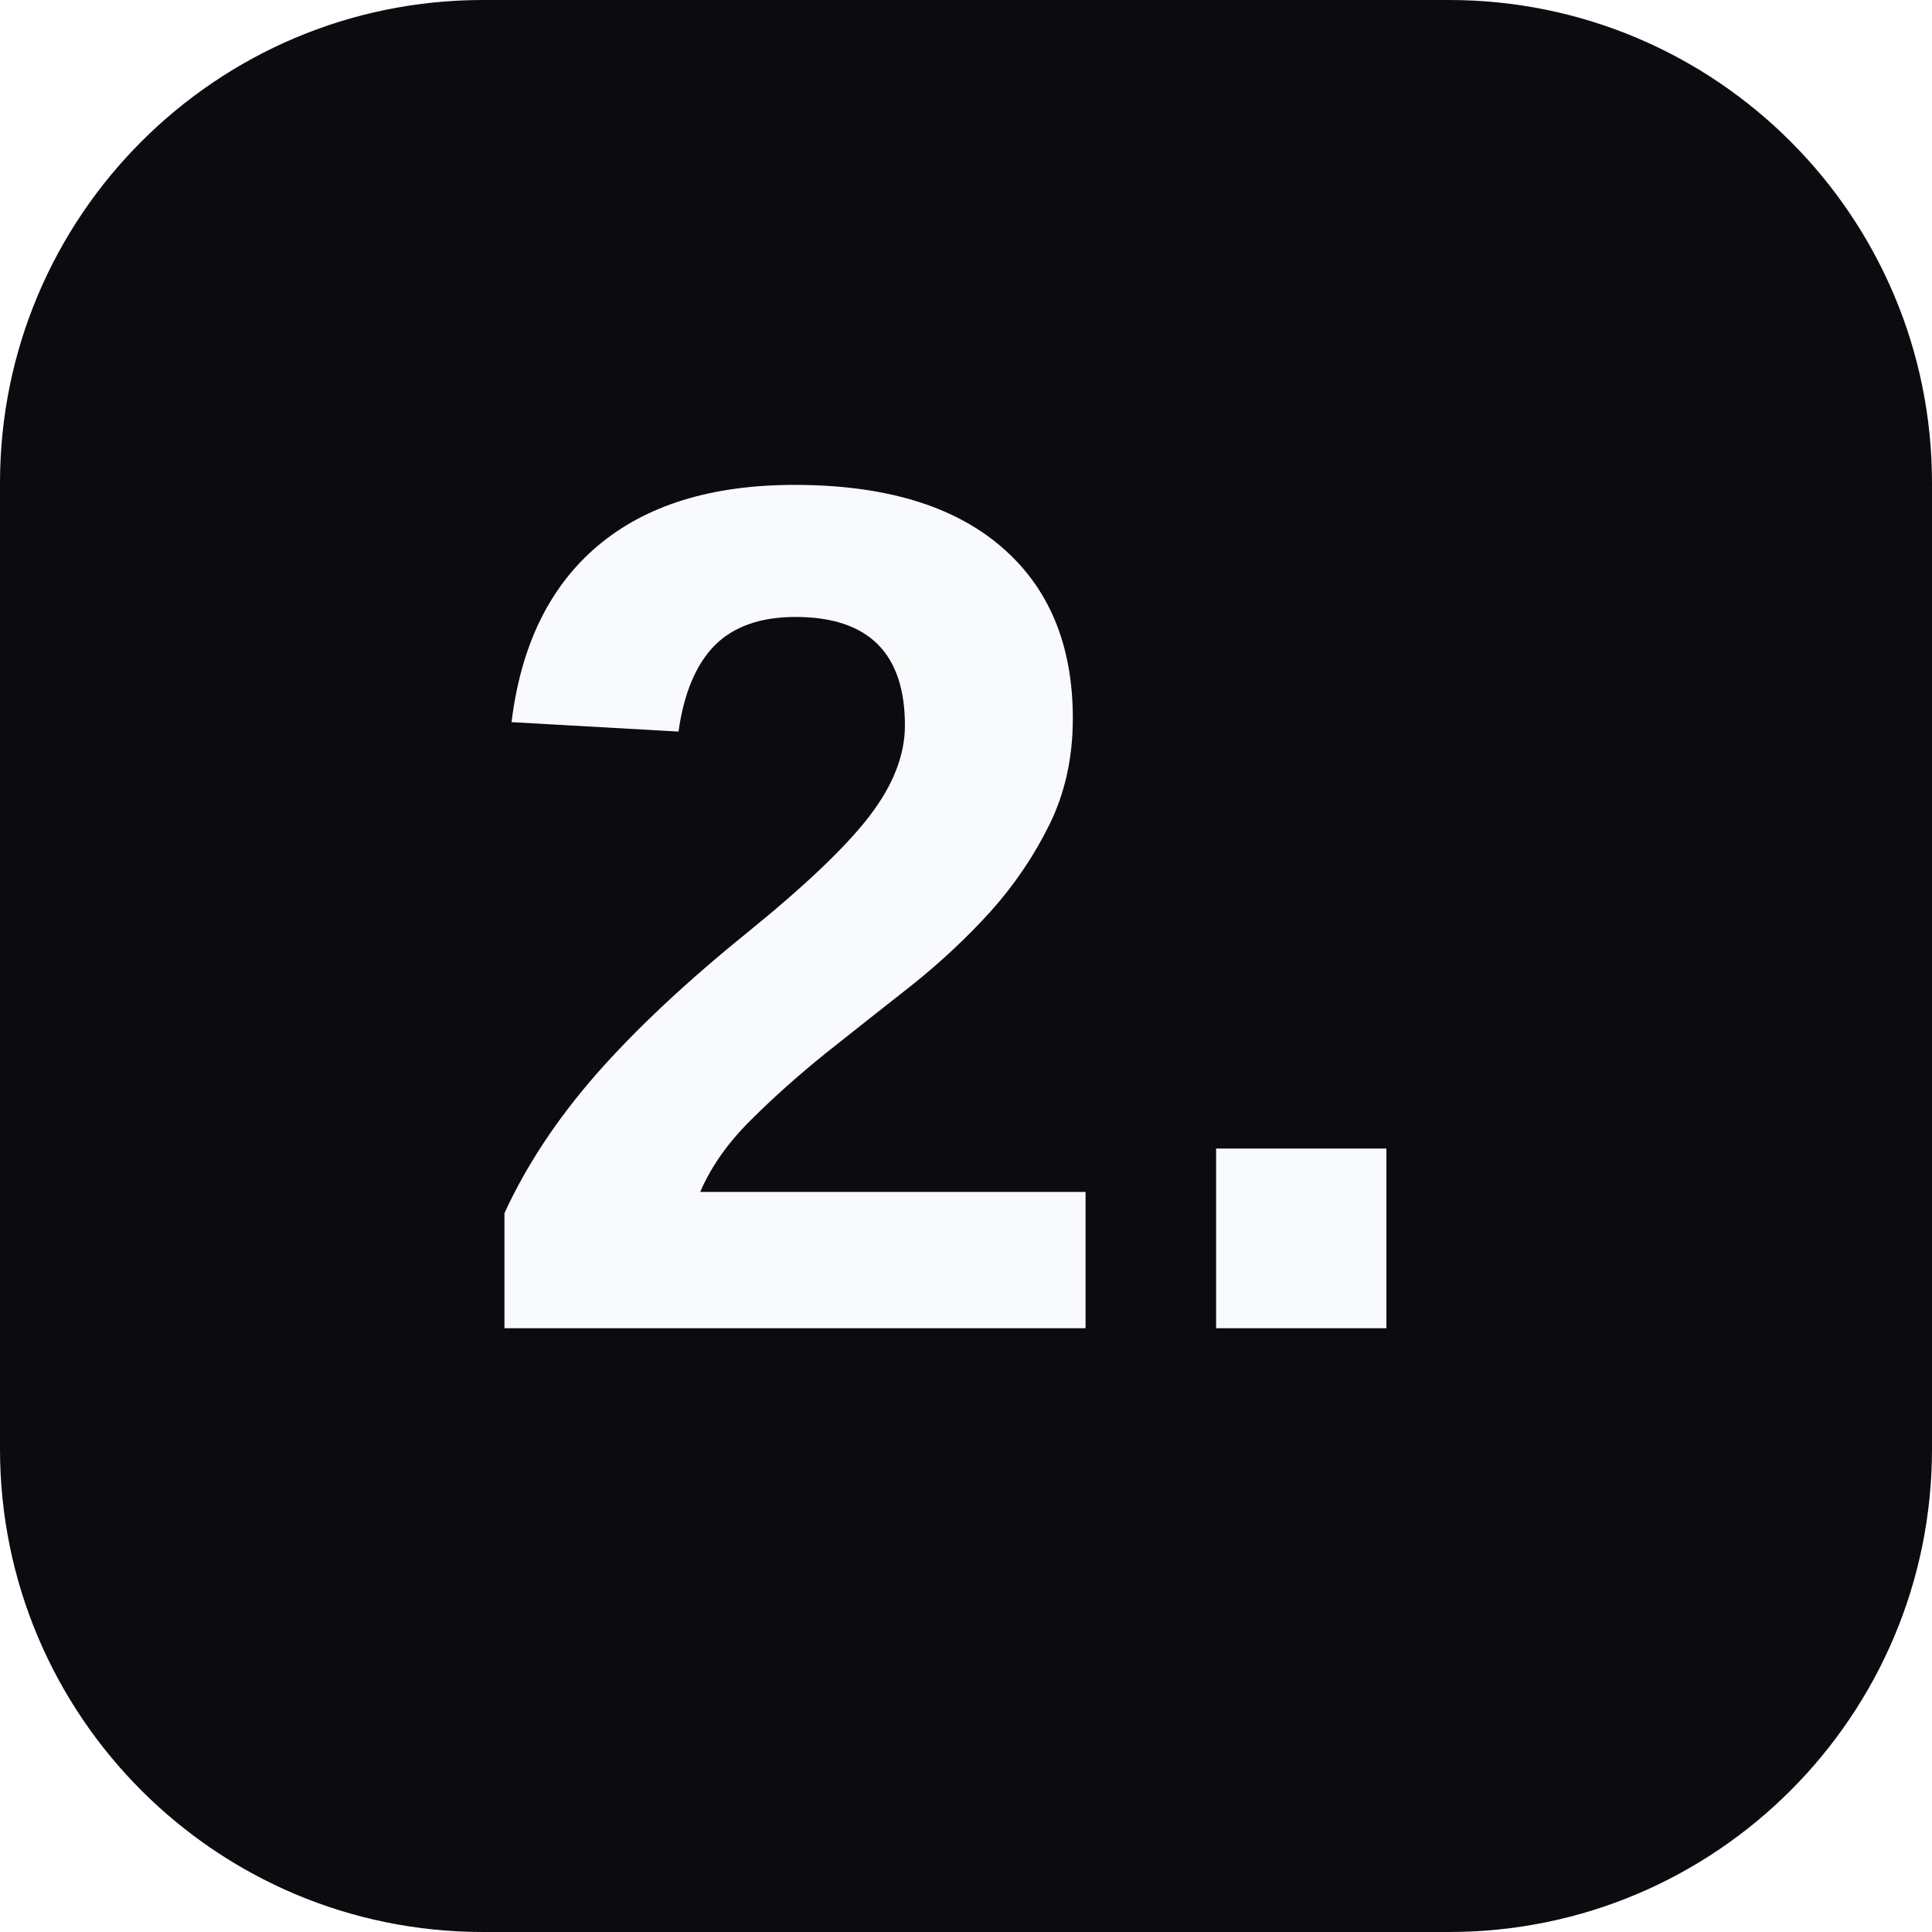
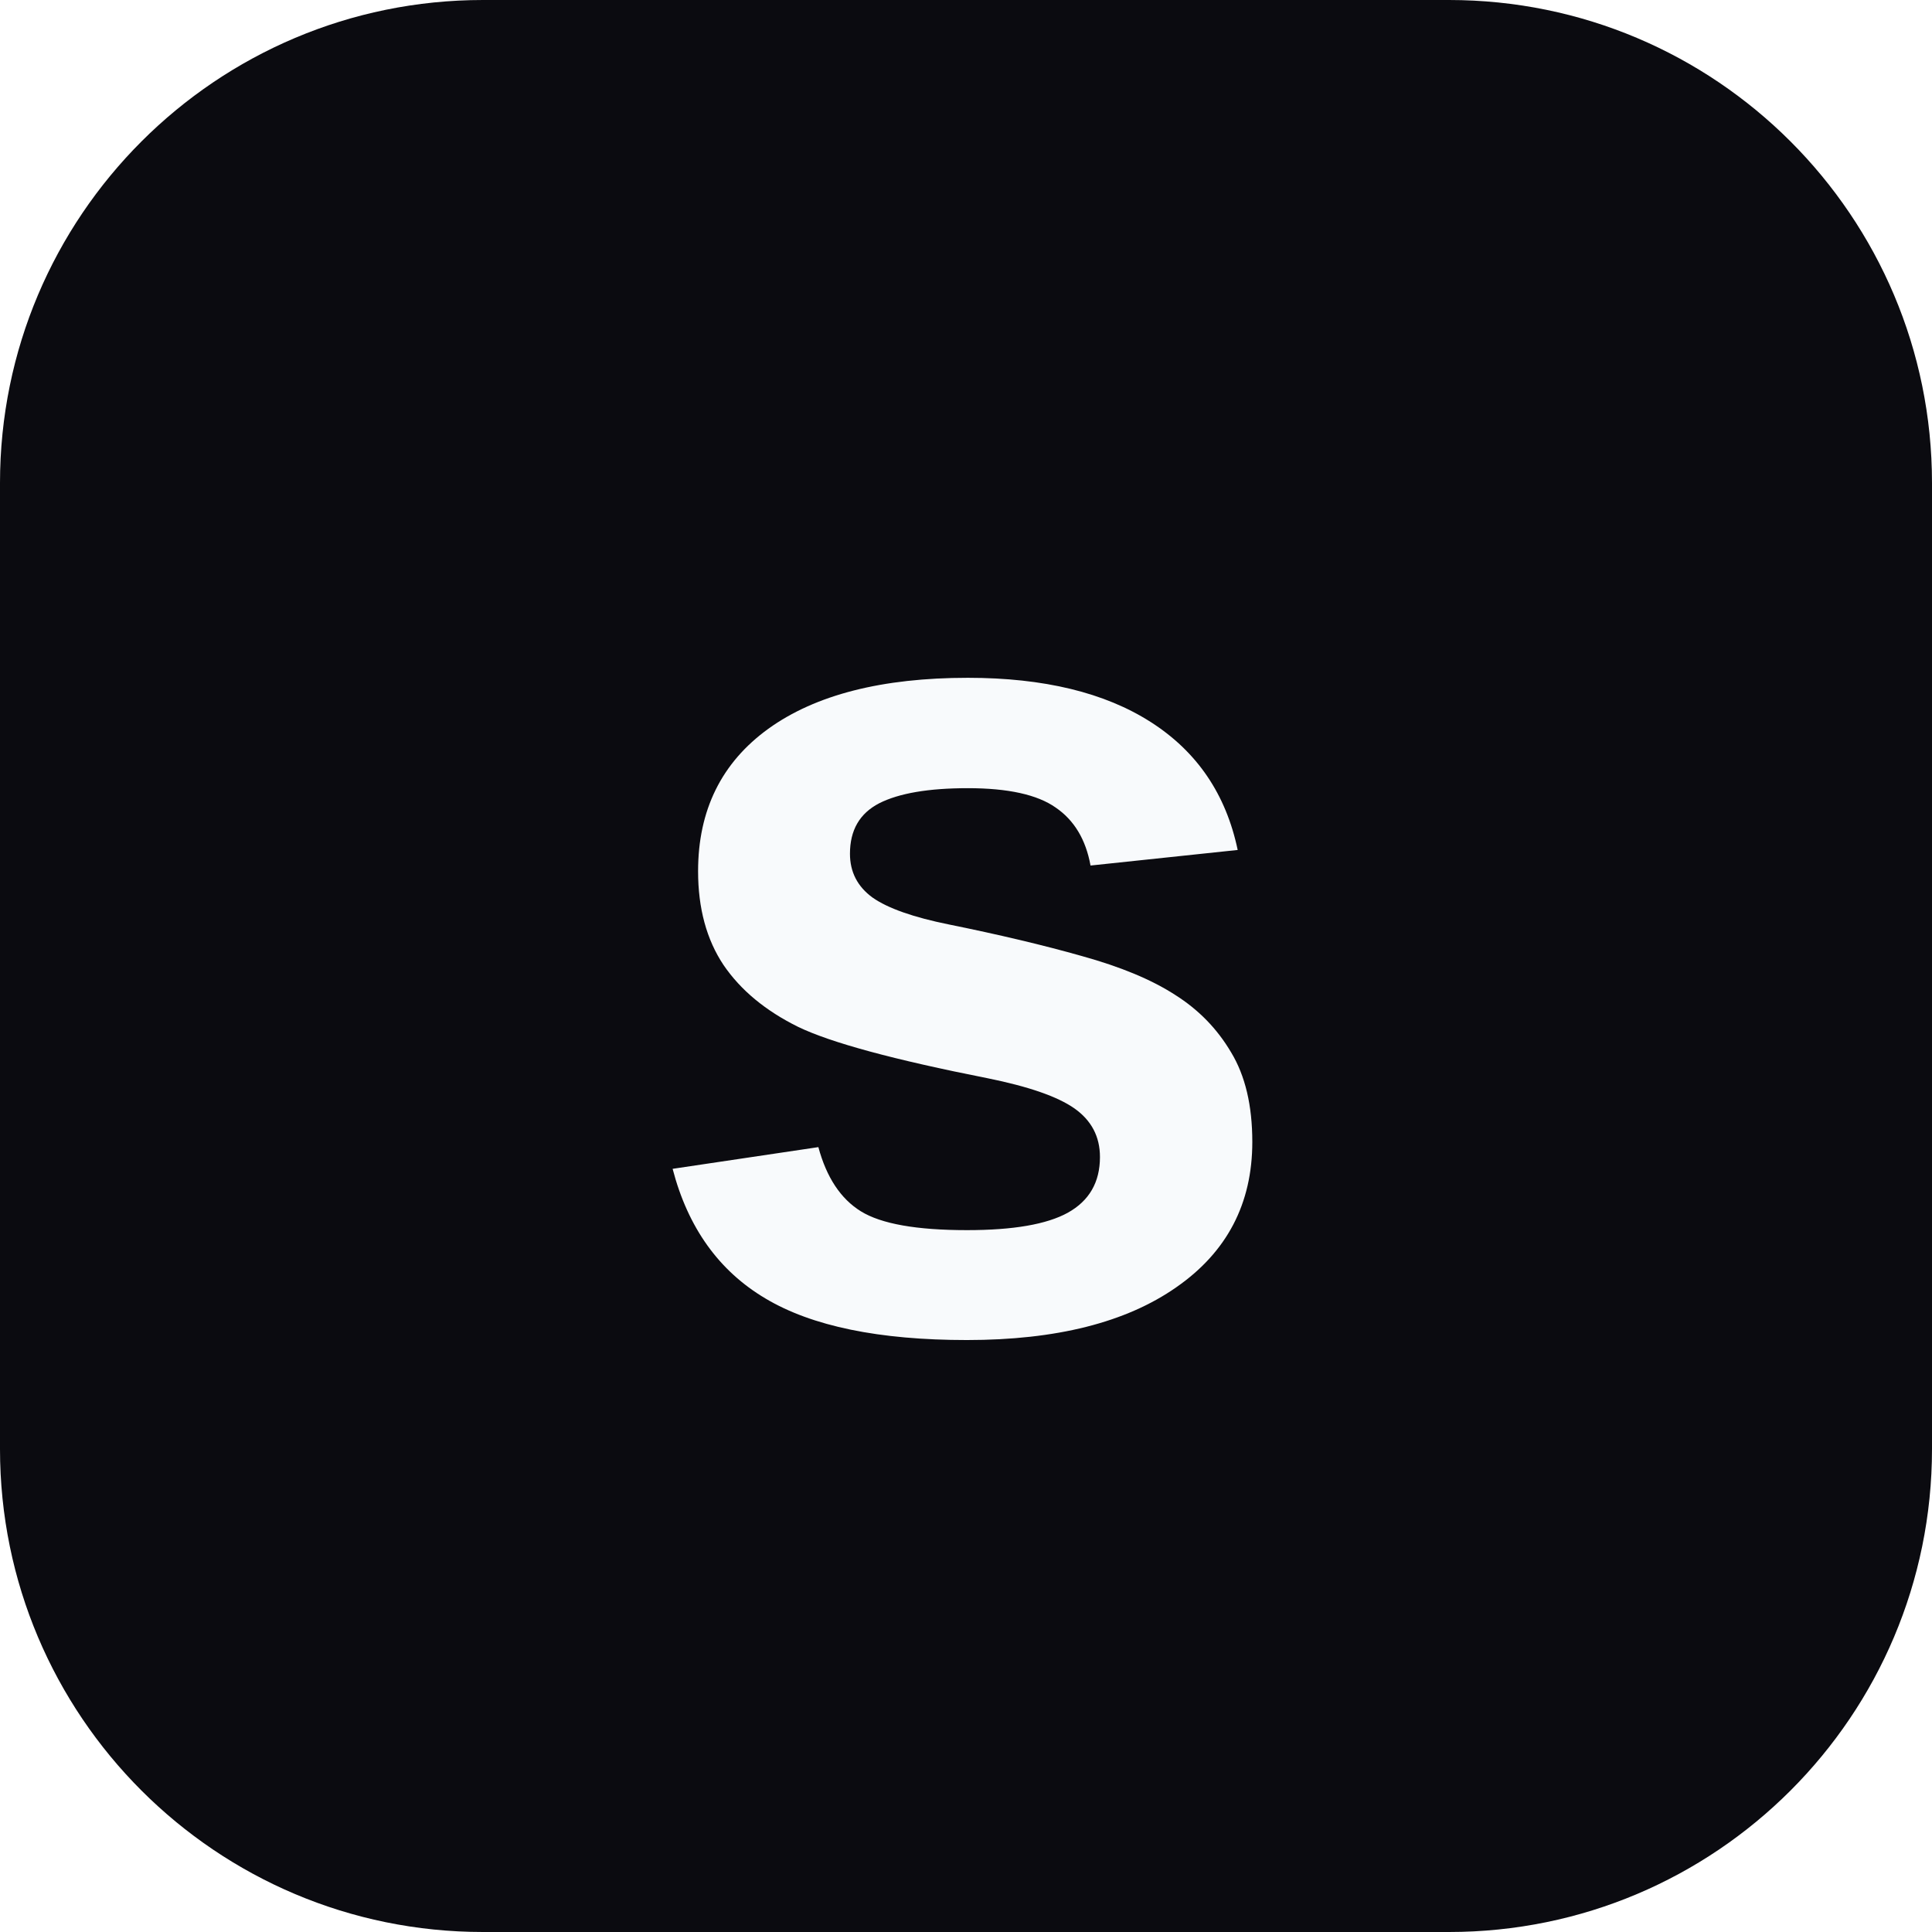
<svg xmlns="http://www.w3.org/2000/svg" viewBox="0 0 64 64">
  <rect width="64" height="64" rx="16" fill="#0B0B10" />
-   <text x="32" y="44" fill="#F8FAFC" text-anchor="middle" font-family="Arial,sans-serif" font-weight="700" font-size="40">2.</text>
+   <text x="32" y="44" fill="#F8FAFC" text-anchor="middle" font-family="Arial,sans-serif" font-weight="700" font-size="40">s</text>
</svg>
